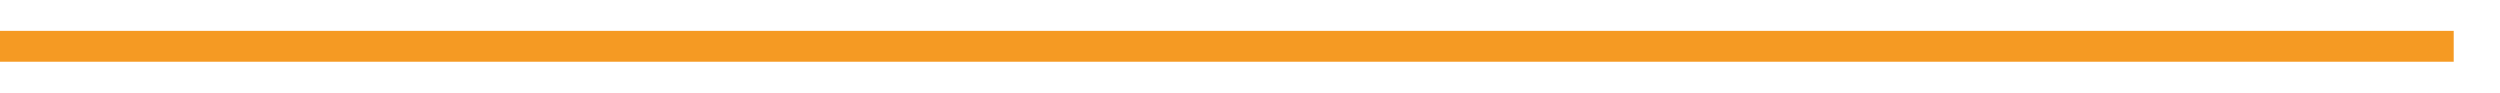
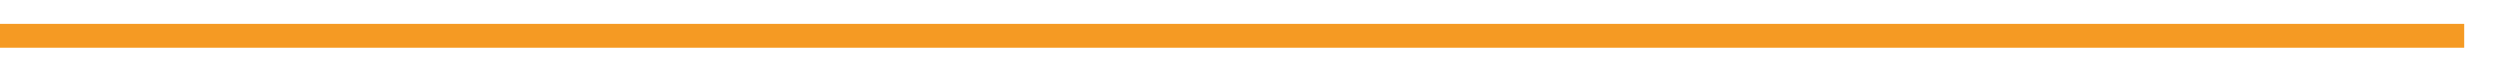
- <svg xmlns="http://www.w3.org/2000/svg" version="1.1" width="324px" height="12px" preserveAspectRatio="xMinYMid meet" viewBox="2216 1082  324 10">
-   <path d="M 2534 1087  L 2216 1087  " stroke-width="4" stroke="#f59a23" fill="none" />
+ <svg xmlns="http://www.w3.org/2000/svg" version="1.1" width="419px" height="12px" preserveAspectRatio="xMinYMid meet" viewBox="2121 1002  419 10">
+   <path d="M 2534 1007  L 2121 1007  " stroke-width="4" stroke="#f59a23" fill="none" />
</svg>
